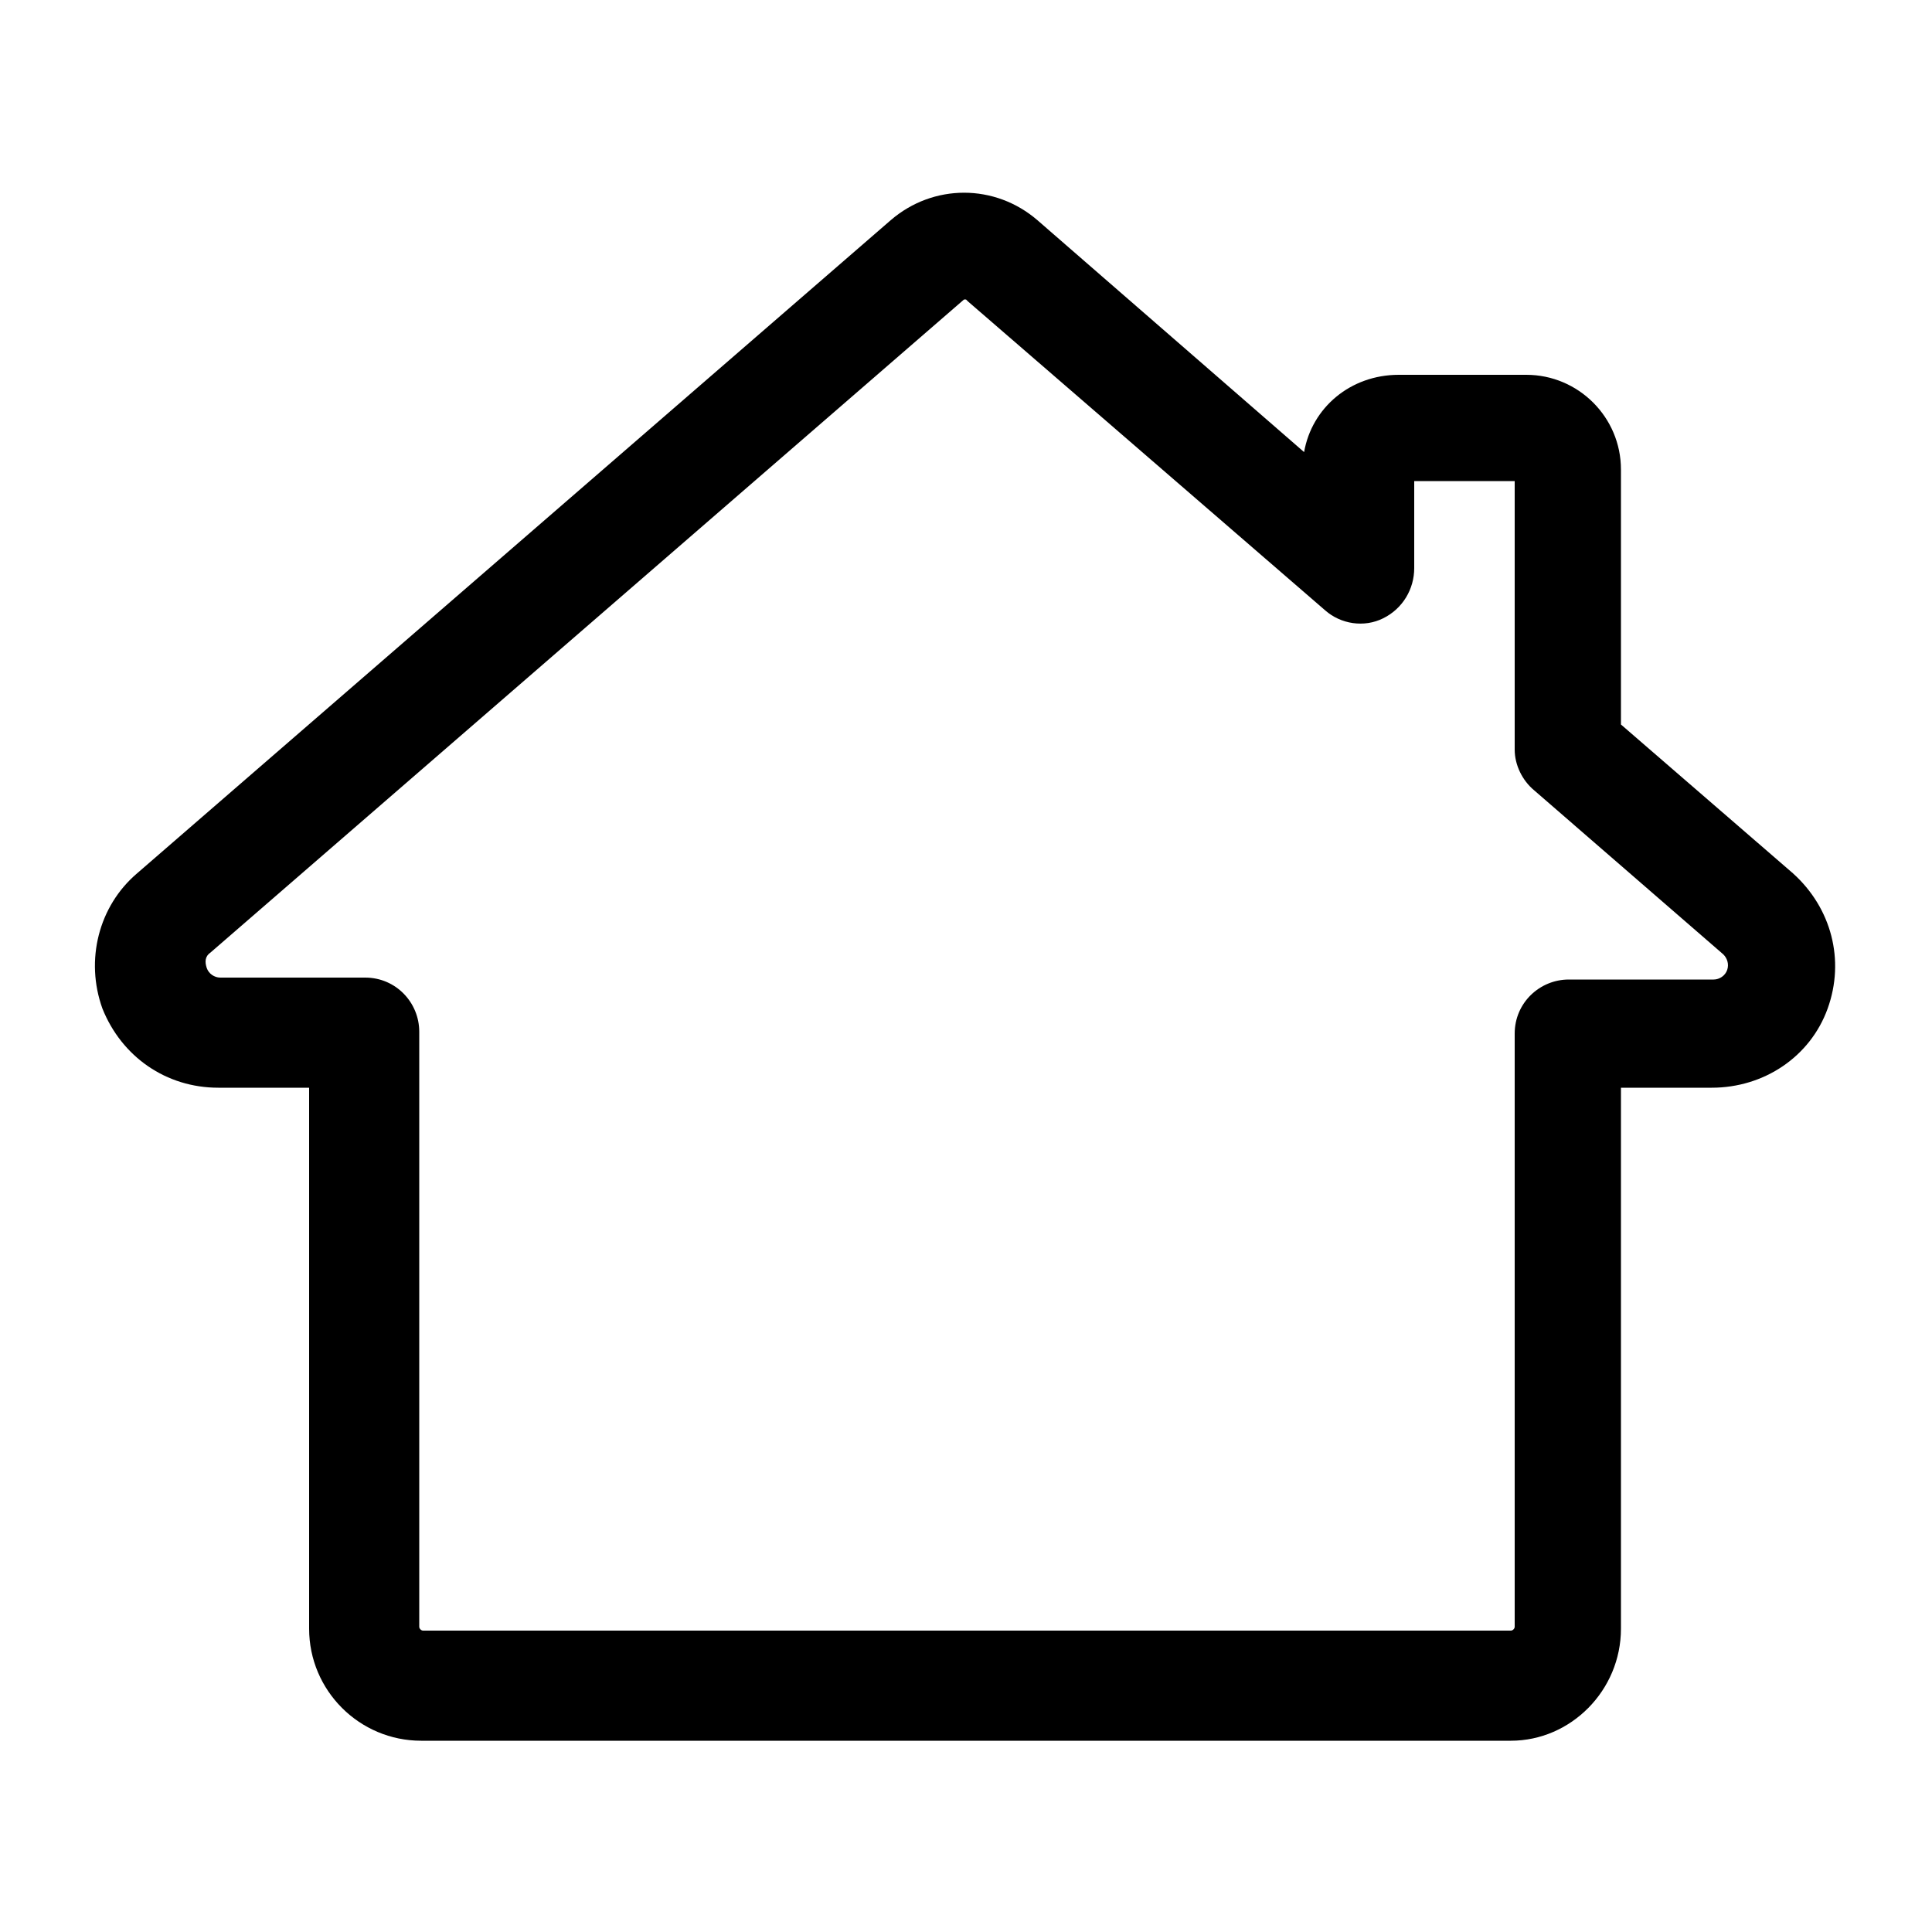
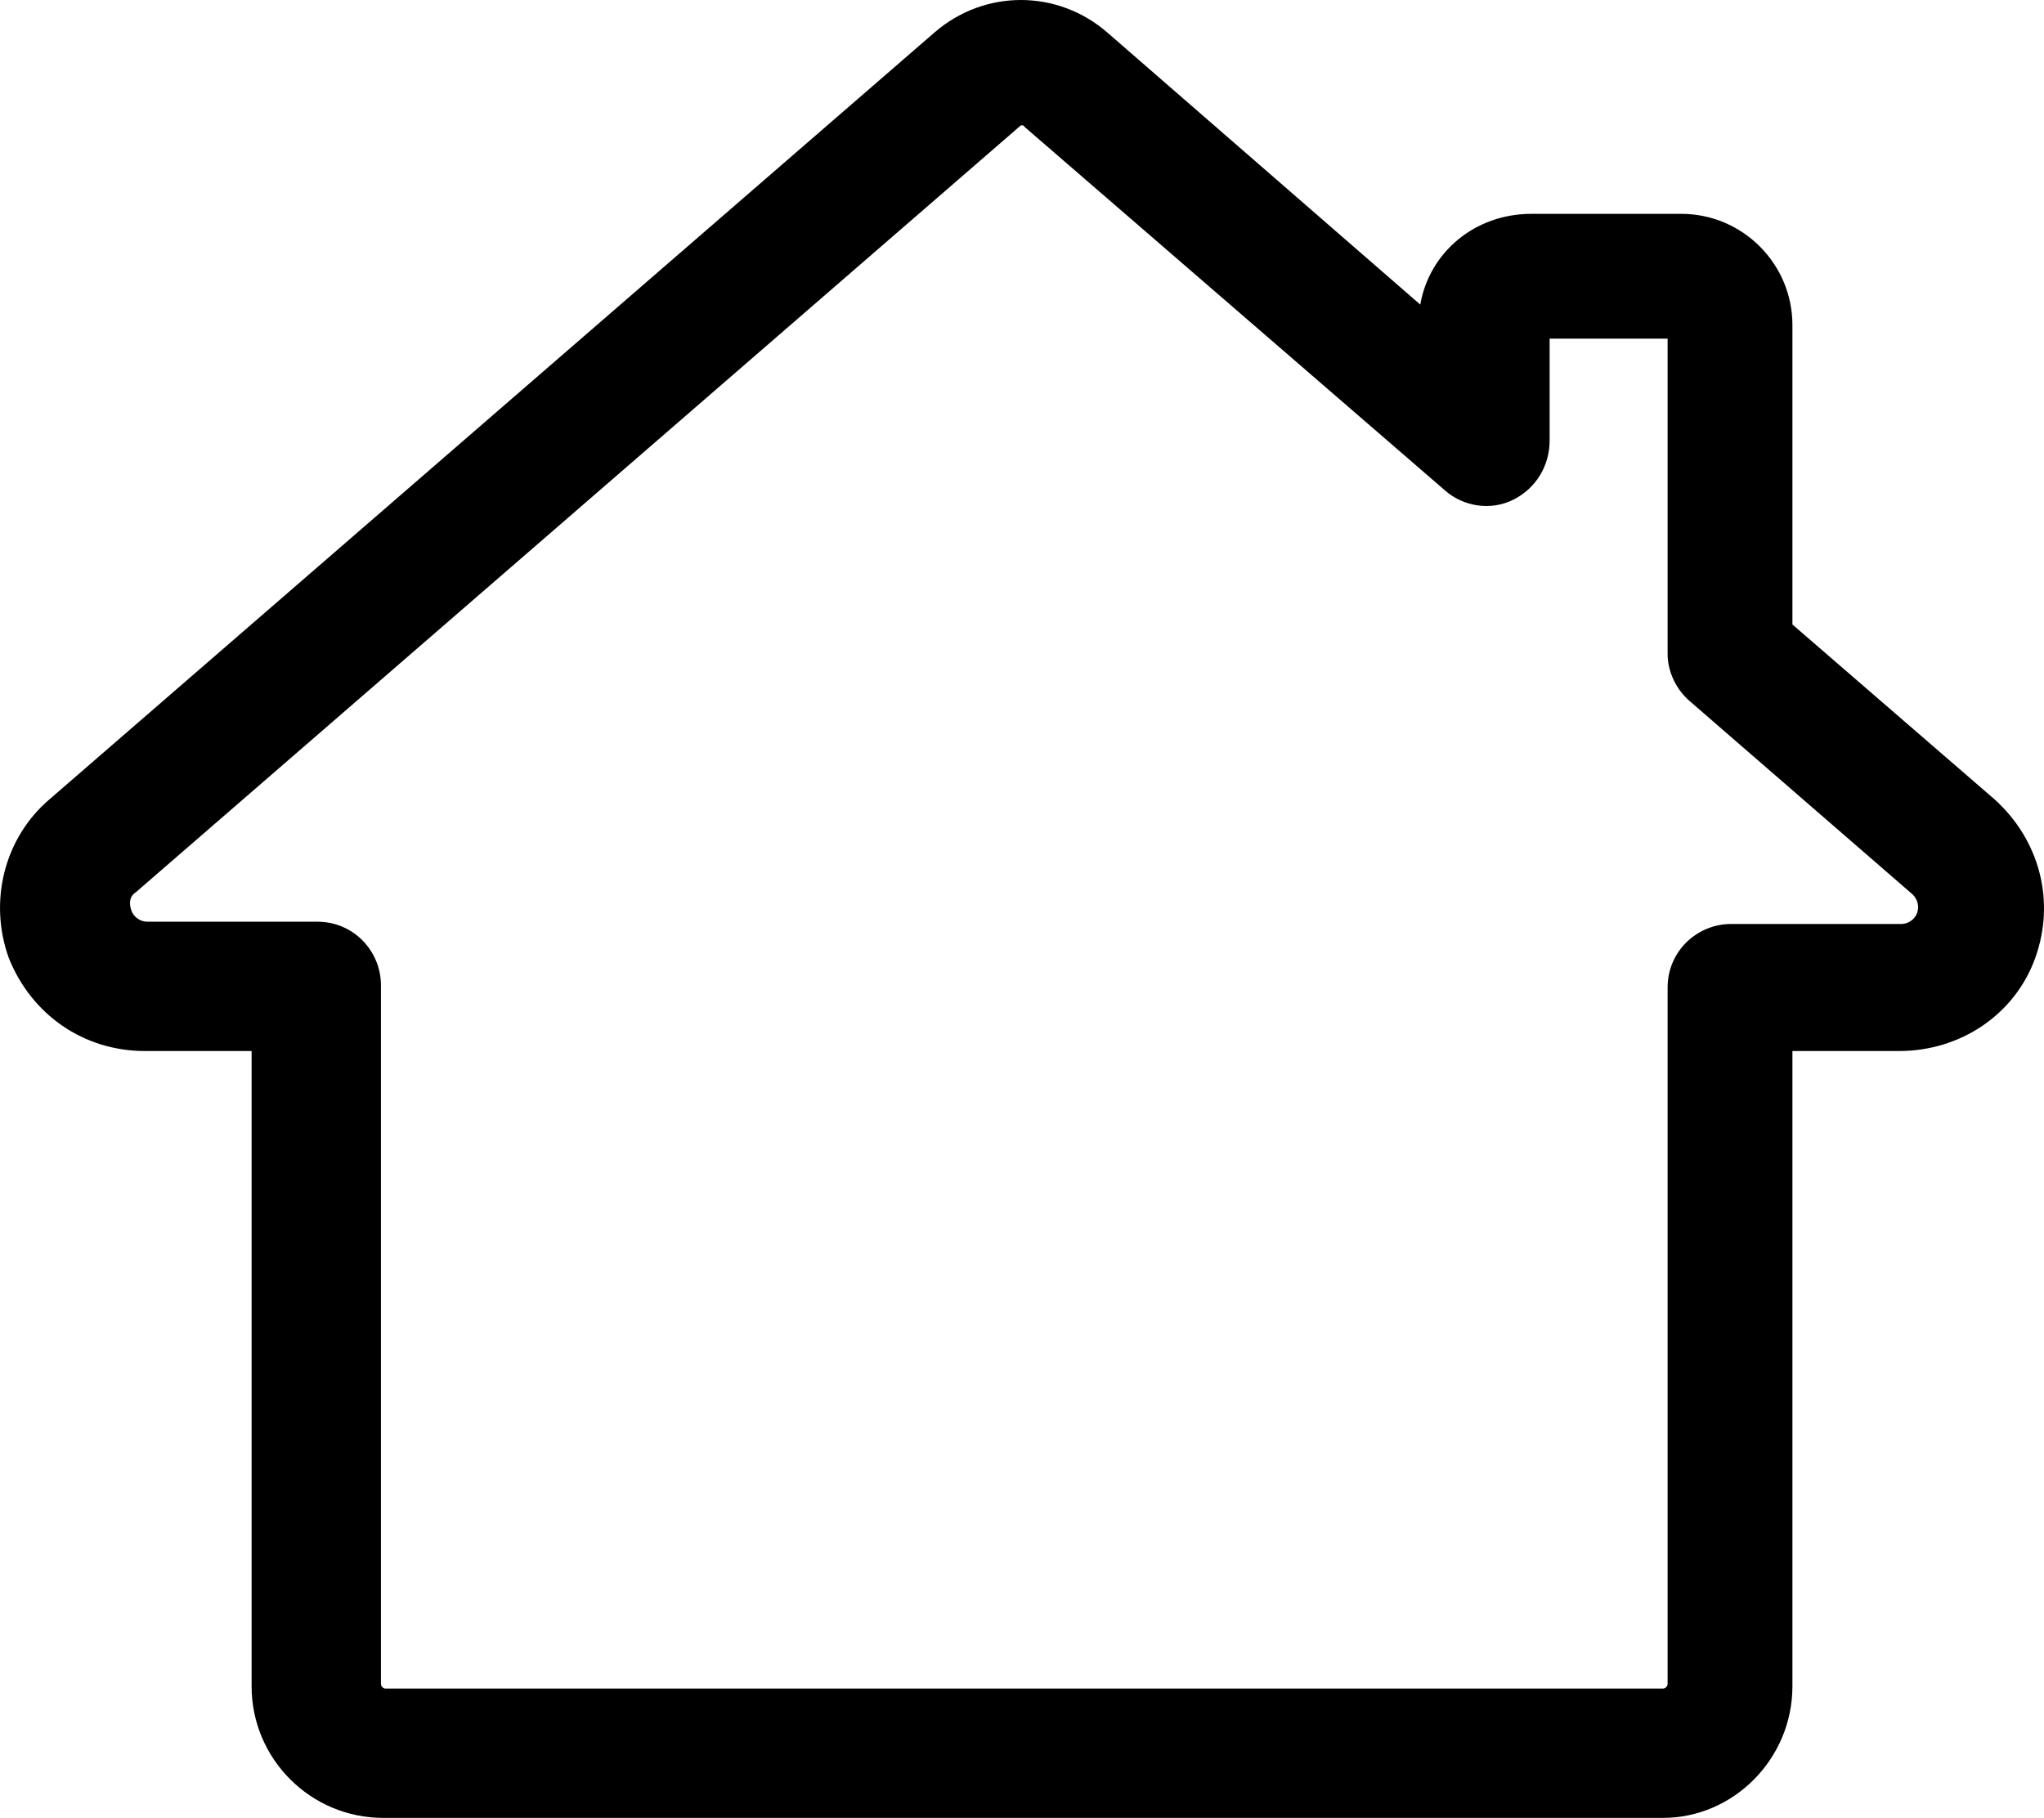
- <svg xmlns="http://www.w3.org/2000/svg" version="1.1" x="0px" y="0px" viewBox="0 0 100 100" xml:space="preserve" id="svg8" width="100" height="100">
+ <svg xmlns="http://www.w3.org/2000/svg" version="1.1" x="0px" y="0px" viewBox="4.5 5 90.073 80.125" xml:space="preserve" id="svg8" width="91.032" height="80.977">
  <defs id="defs12" />
-   <path d="M 78.2,90.1 H 21.8 C 18.6,90.1 16,87.5 16,84.3 v -28 h -4.7 c -2.7,0 -5,-1.6 -6,-4.1 -0.9,-2.5 -0.2,-5.3 1.8,-7 l 39,-33.8 c 2.2,-1.9 5.4,-1.9 7.6,0 l 13.8,12 c 0.4,-2.3 2.4,-4 4.9,-4 H 79 c 2.7,0 4.9,2.2 4.9,4.9 v 13.2 l 8.9,7.7 c 2,1.8 2.7,4.5 1.8,7 -0.9,2.5 -3.3,4.1 -6,4.1 h -4.7 v 28 c 0,3.2 -2.6,5.8 -5.7,5.8 z M 50,15.5 c 0,0 -0.1,0 -0.1,0 l -39,33.8 c -0.3,0.2 -0.3,0.5 -0.2,0.8 0.1,0.3 0.4,0.5 0.7,0.5 h 7.5 c 1.6,0 2.8,1.3 2.8,2.8 v 30.8 c 0,0.1 0.1,0.2 0.2,0.2 h 56.3 c 0.1,0 0.2,-0.1 0.2,-0.2 V 53.5 c 0,-1.6 1.3,-2.8 2.8,-2.8 h 7.5 c 0.3,0 0.6,-0.2 0.7,-0.5 0.1,-0.3 0,-0.6 -0.2,-0.8 v 0 l -9.8,-8.5 c -0.6,-0.5 -1,-1.3 -1,-2.1 V 24.9 h -5.2 v 4.5 c 0,1.1 -0.6,2.1 -1.6,2.6 -1,0.5 -2.2,0.3 -3,-0.4 l -18.5,-16 c 0,0 -0.1,-0.1 -0.1,-0.1 z" id="path2" />
+   <path d="m 77.787,85.125 h -56.4 c -3.2,0 -5.8,-2.6 -5.8,-5.8 v -28 h -4.7 c -2.7,0 -5,-1.6 -6,-4.1 -0.9,-2.5 -0.2,-5.3 1.8,-7 L 45.687,6.425 c 2.2,-1.9 5.4,-1.9 7.6,0 l 13.8,12 c 0.4,-2.3 2.4,-4 4.9,-4 h 6.6 c 2.7,0 4.9,2.2 4.9,4.9 v 13.2 l 8.9,7.7 c 2,1.8 2.7,4.5 1.8,7 -0.9,2.5 -3.3,4.1 -6,4.1 h -4.7 v 28 c 0,3.2 -2.6,5.8 -5.7,5.8 z m -28.2,-74.6 c 0,0 -0.1,0 -0.1,0 l -39,33.8 c -0.3,0.2 -0.3,0.5 -0.2,0.8 0.1,0.3 0.4,0.5 0.7,0.5 h 7.5 c 1.6,0 2.8,1.3 2.8,2.8 v 30.8 c 0,0.1 0.1,0.2 0.2,0.2 h 56.3 c 0.1,0 0.2,-0.1 0.2,-0.2 v -30.7 c 0,-1.6 1.3,-2.8 2.8,-2.8 h 7.5 c 0.3,0 0.6,-0.2 0.7,-0.5 0.1,-0.3 0,-0.6 -0.2,-0.8 v 0 l -9.8,-8.5 c -0.6,-0.5 -1,-1.3 -1,-2.1 v -13.9 h -5.2 v 4.5 c 0,1.1 -0.6,2.1 -1.6,2.6 -1,0.5 -2.2,0.3 -3,-0.4 l -18.5,-16 c 0,0 -0.1,-0.1 -0.1,-0.1 z" id="path2" />
</svg>
